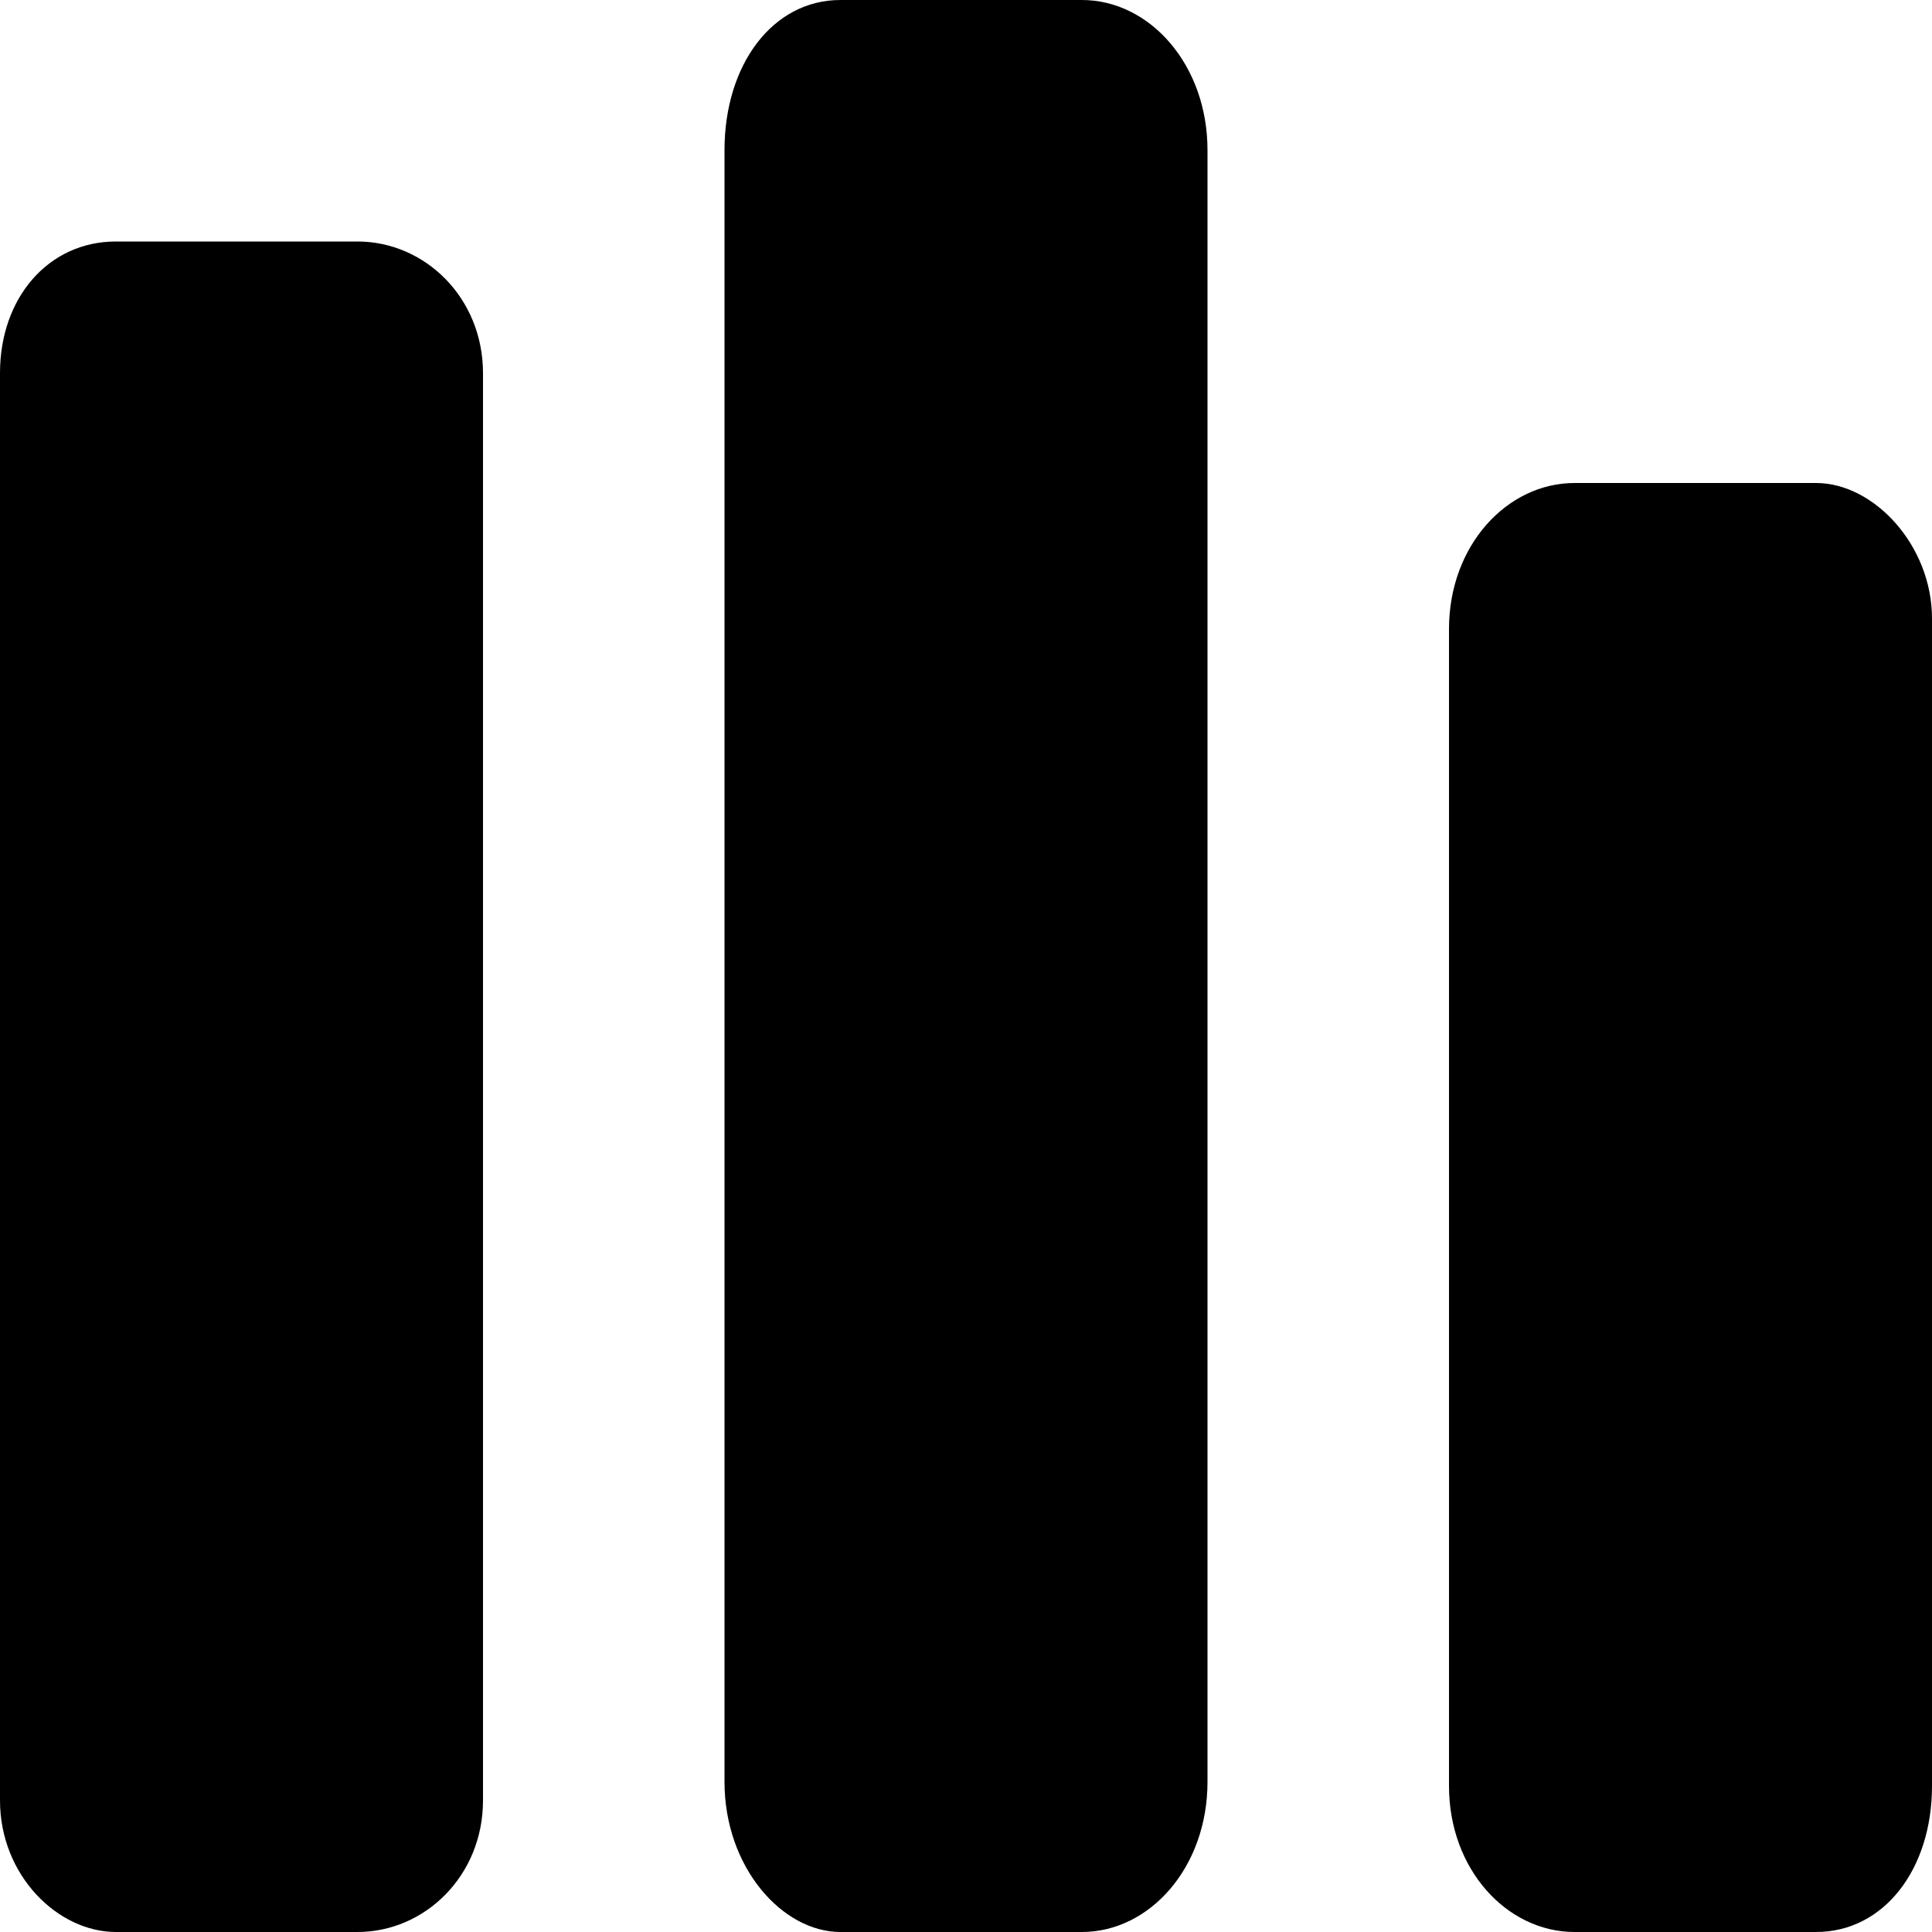
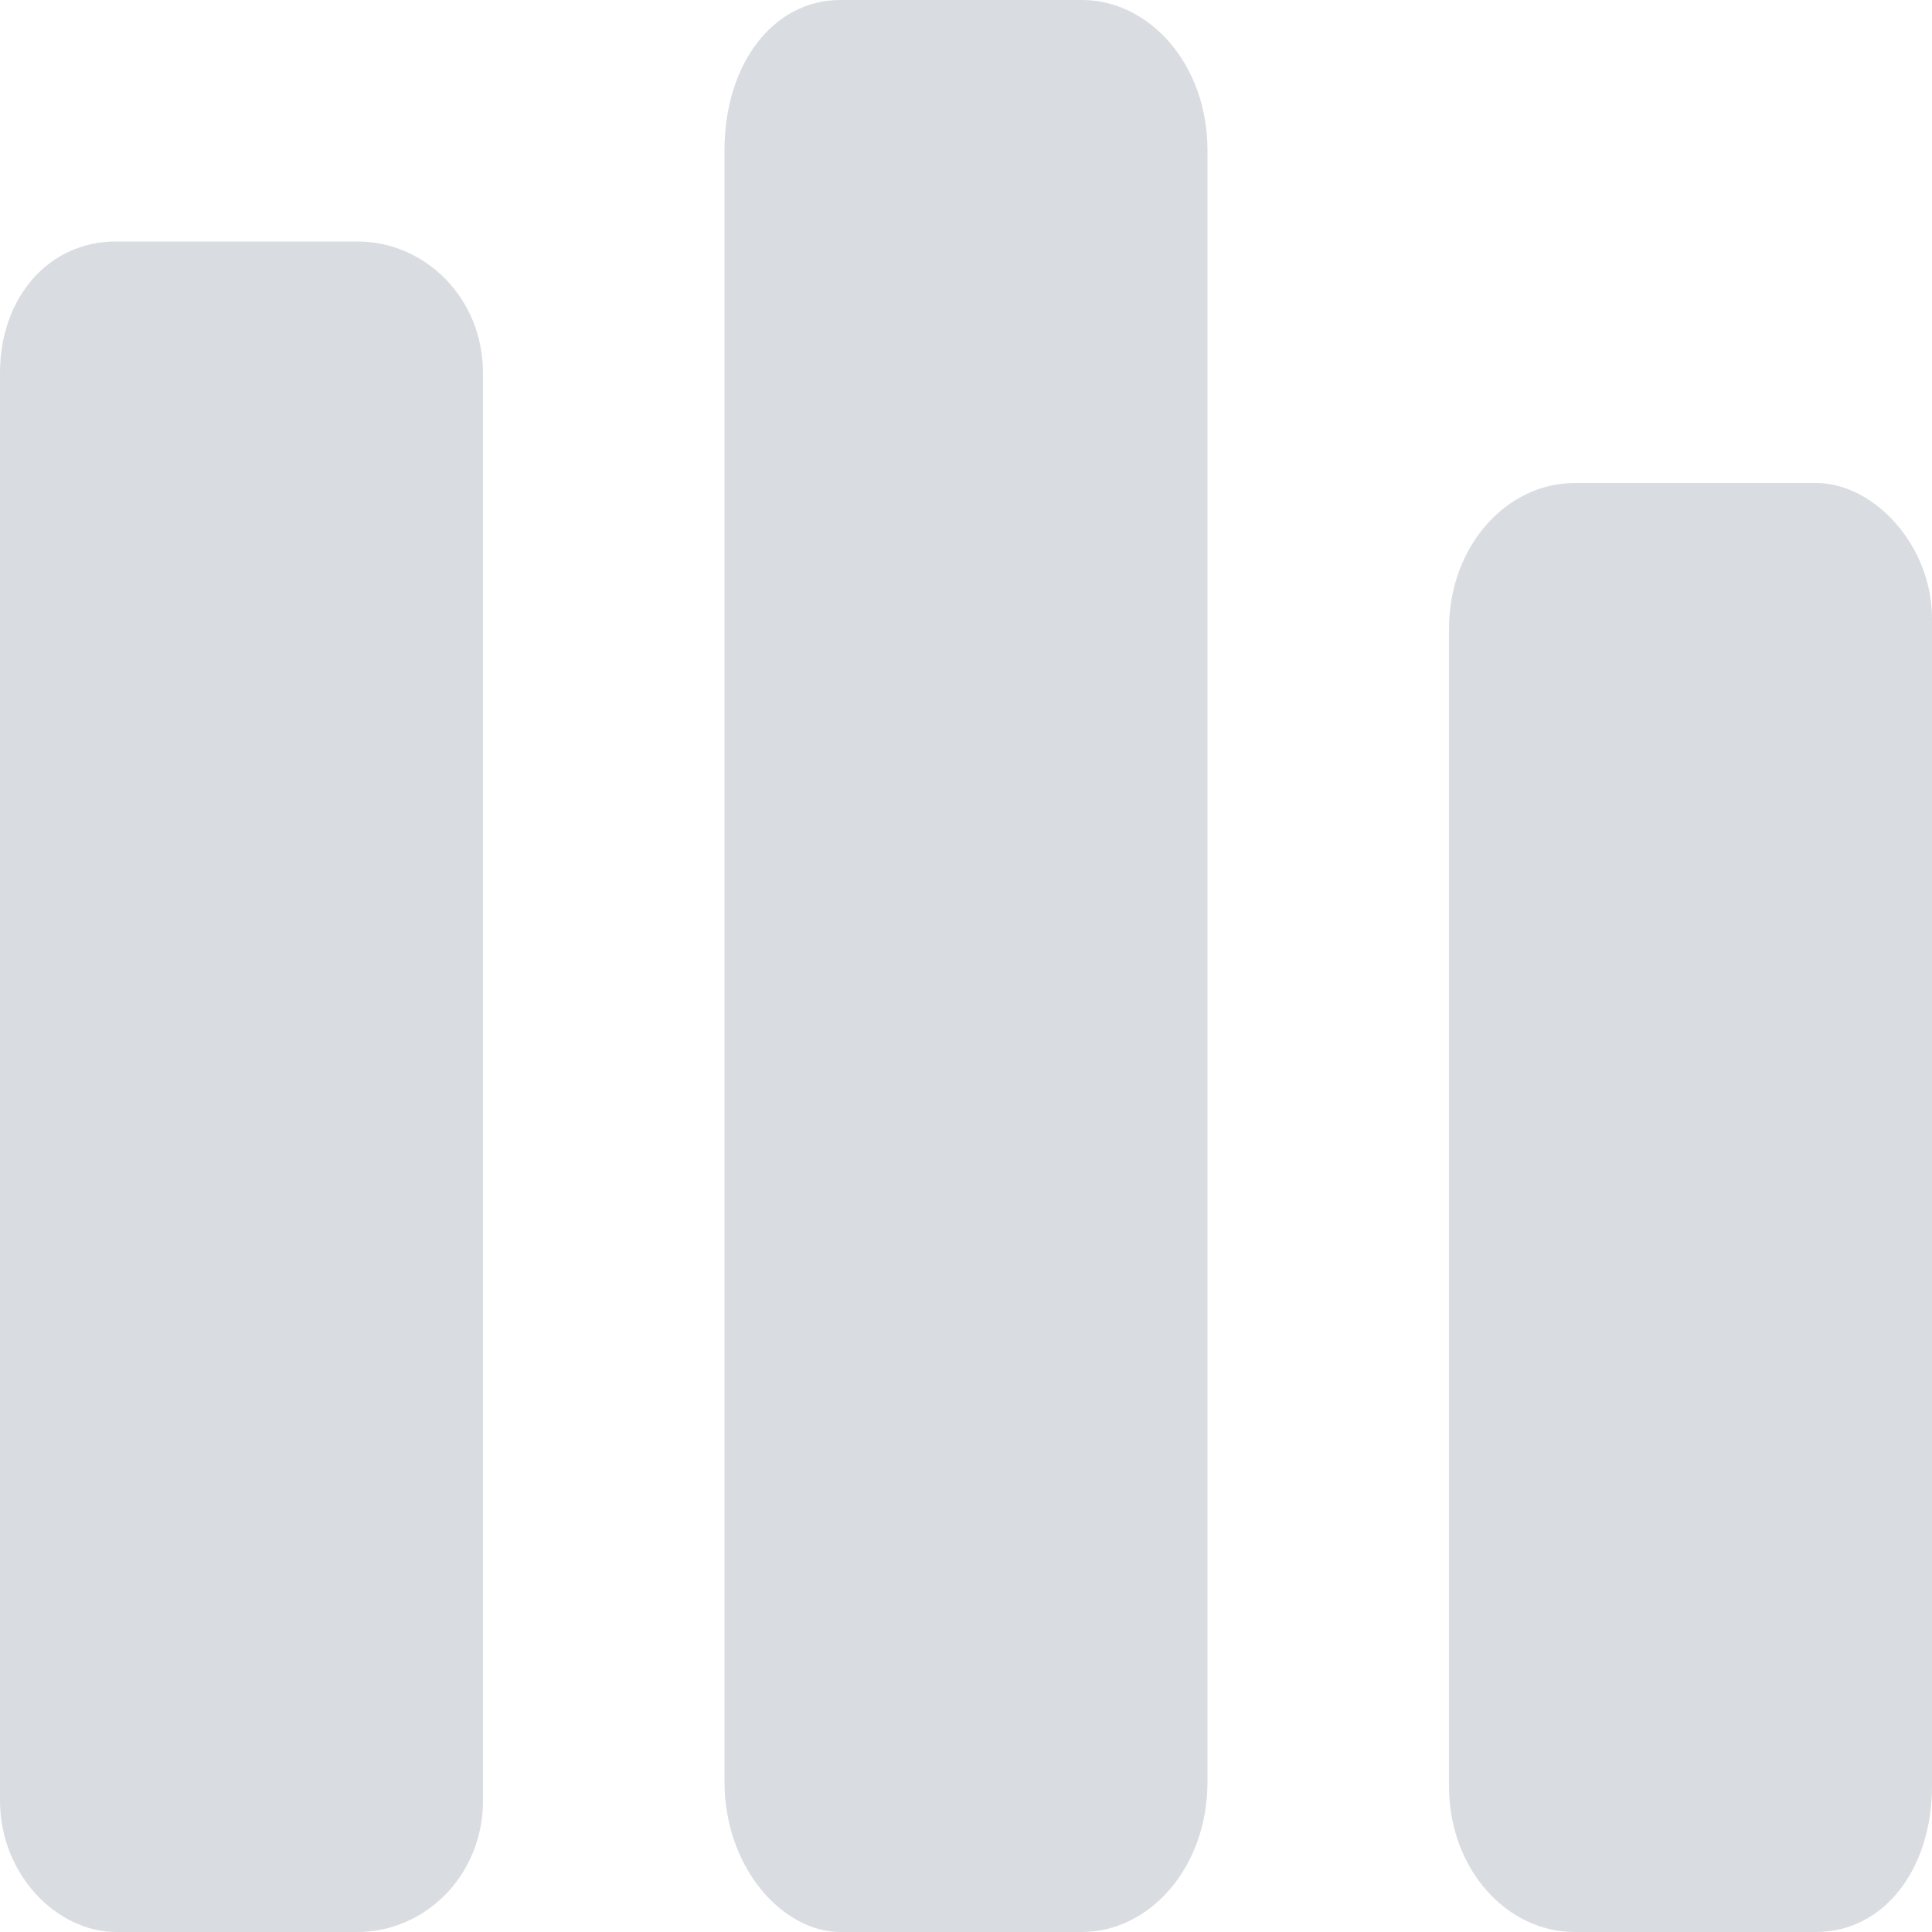
- <svg xmlns="http://www.w3.org/2000/svg" class="icon" width="48" height="48" viewBox="0 0 1024 1024">
-   <path d="M573.44 0h-128C409.6 0 384 34.112 384 79.616v864.768c0 45.44 30.72 79.616 61.44 79.616h128c35.84 0 66.56-34.112 66.56-79.616V79.616C640 34.176 609.28 0 573.44 0zm-384 128h-128C25.6 128 0 157.888 0 197.696V954.24C0 994.112 30.72 1024 61.44 1024h128c35.84 0 66.56-29.888 66.56-69.696V197.76c0-39.872-30.72-69.76-66.56-69.76zm773.12 128h-128c-35.84 0-66.56 33.152-66.56 77.376v613.248c0 44.224 30.72 77.376 66.56 77.376h128c35.84 0 61.44-33.152 61.44-77.376V327.808c0-38.656-30.72-71.808-61.44-71.808z" />
+ <svg xmlns="http://www.w3.org/2000/svg" class="icon" width="48px" height="48.00px" viewBox="0 0 1024 1024" version="1.1">
+   <path fill="#D9DDE1" d="M573.44 0h-128C409.6 0 384 34.112 384 79.616v864.768c0 45.44 30.72 79.616 61.44 79.616h128c35.84 0 66.56-34.112 66.56-79.616V79.616C640 34.176 609.28 0 573.44 0z m-384 128h-128C25.6 128 0 157.888 0 197.696V954.24C0 994.112 30.72 1024 61.44 1024h128C225.28 1024 256 994.112 256 954.304V197.76C256 157.888 225.28 128 189.44 128z m773.12 128h-128C798.72 256 768 289.152 768 333.376v613.248c0 44.224 30.72 77.376 66.56 77.376h128c35.84 0 61.44-33.152 61.44-77.376V327.808C1024 289.152 993.28 256 962.56 256z" />
</svg>
